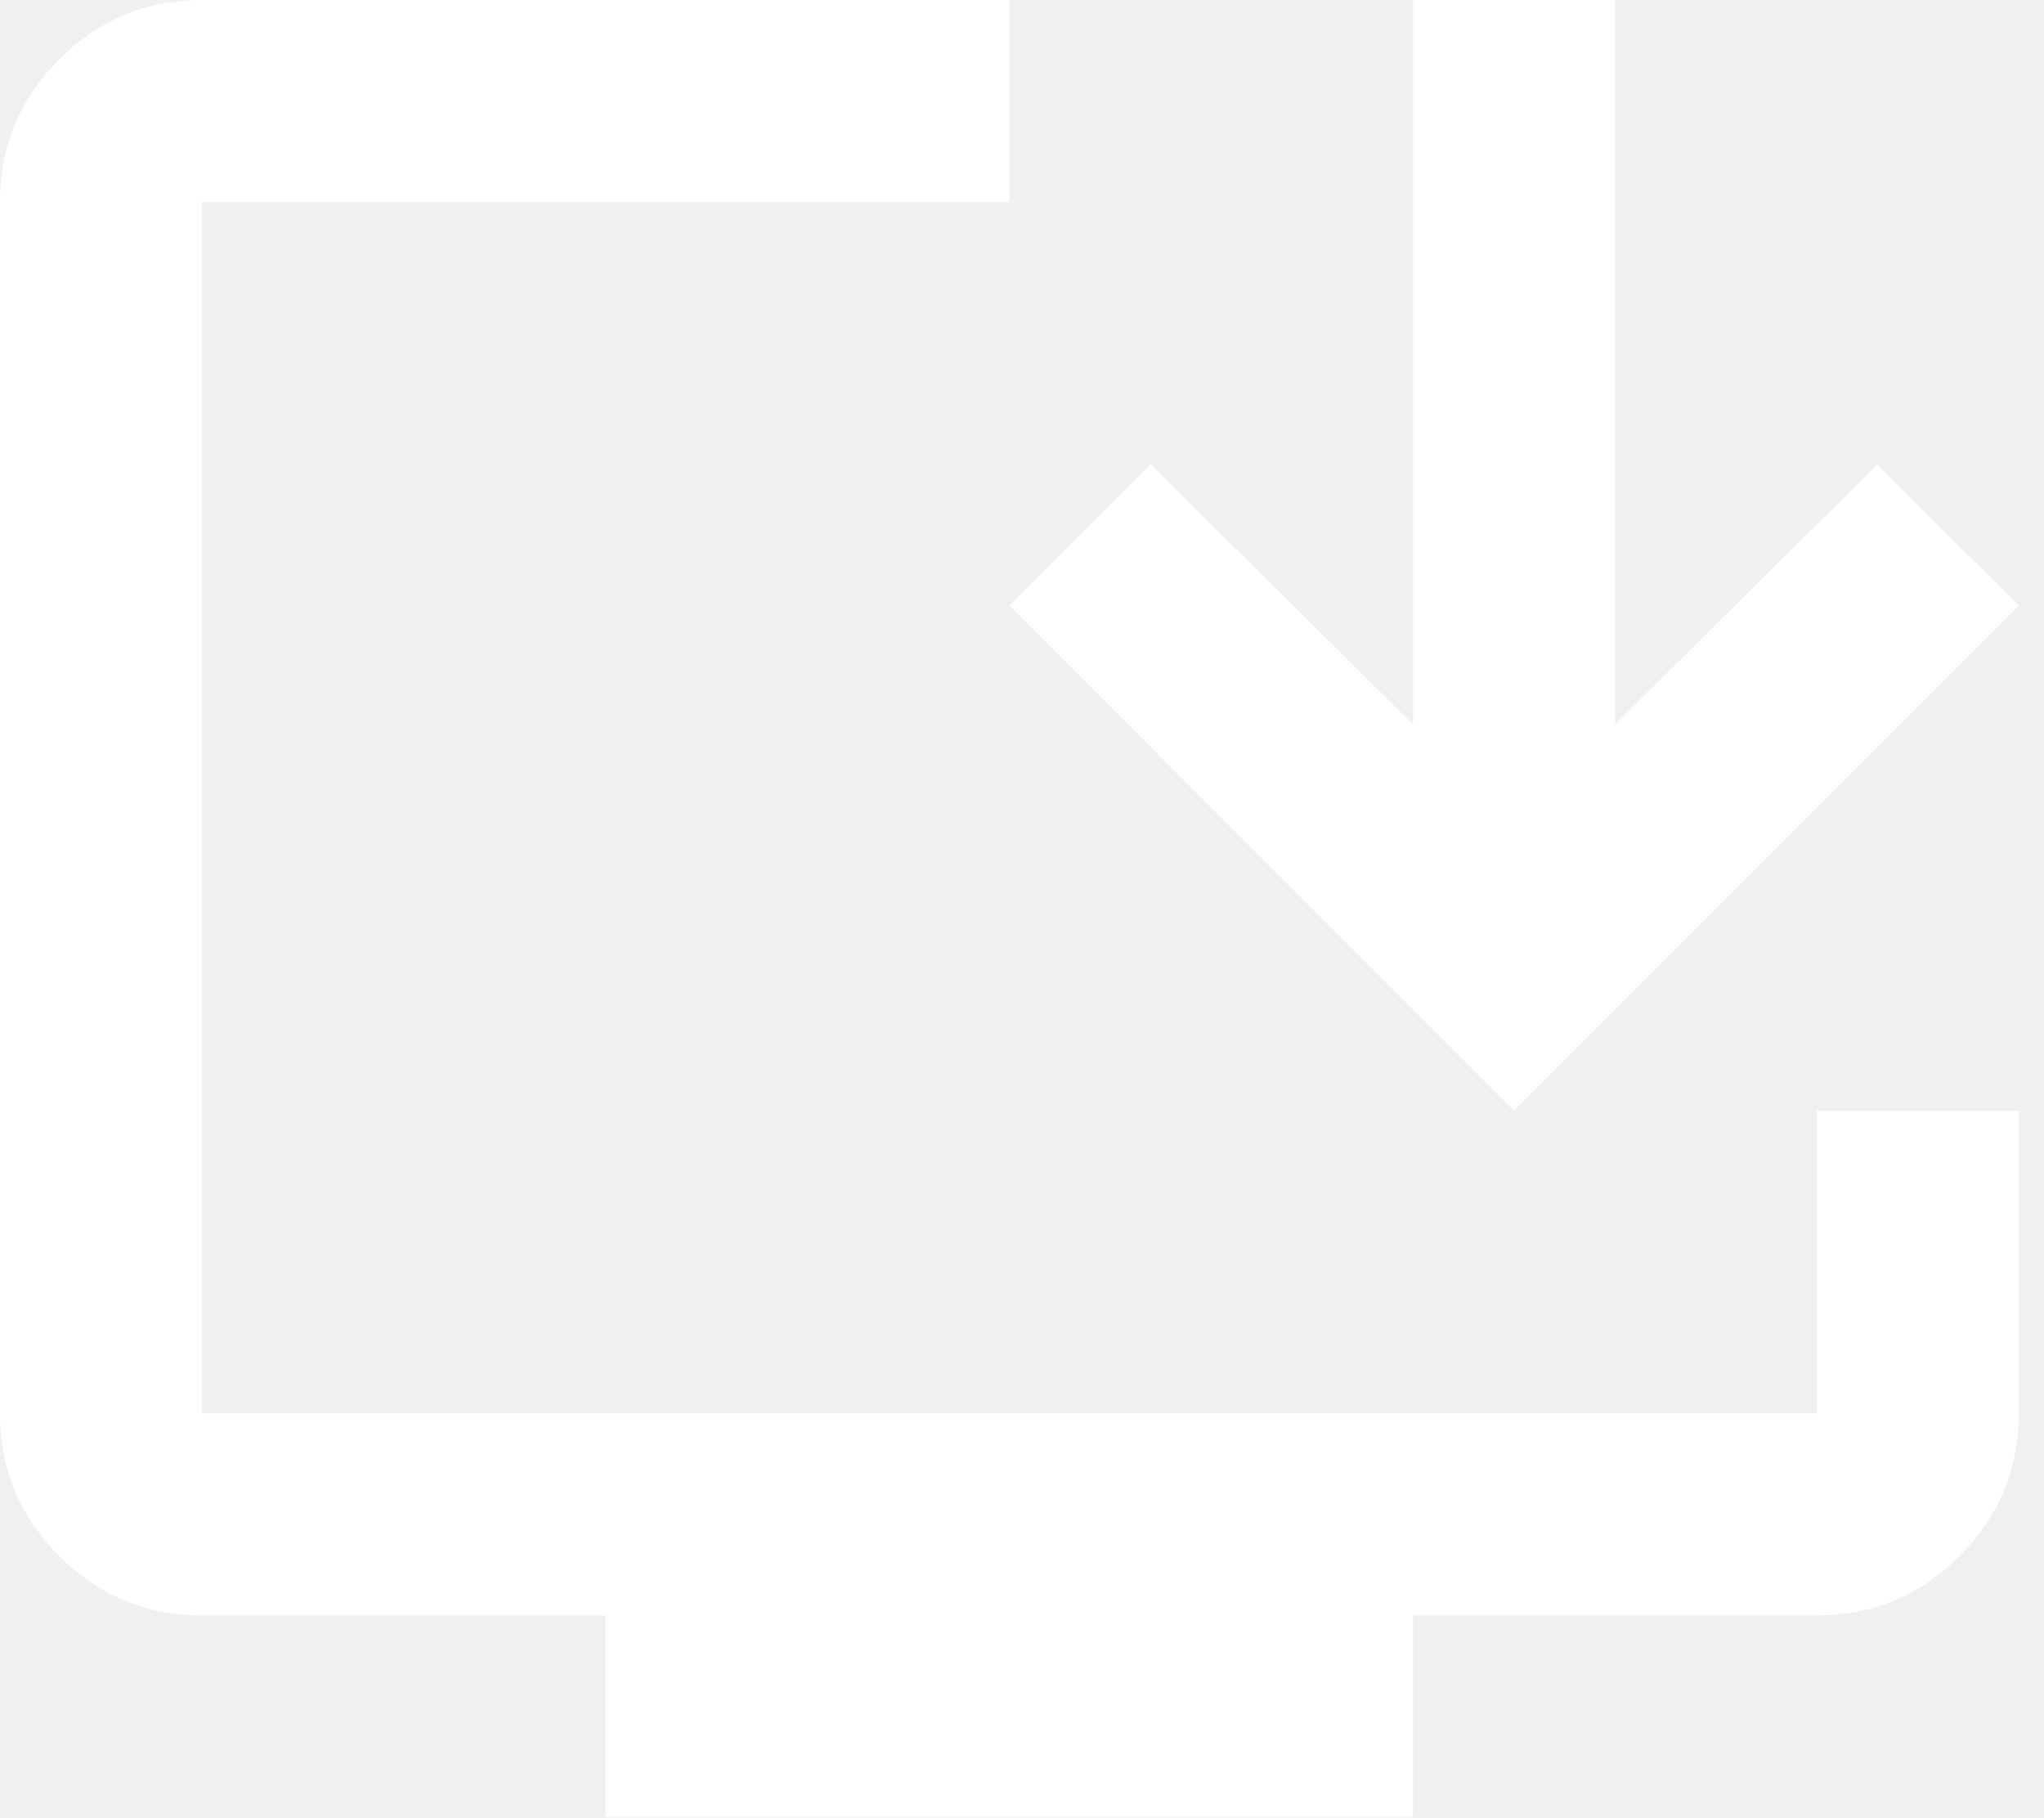
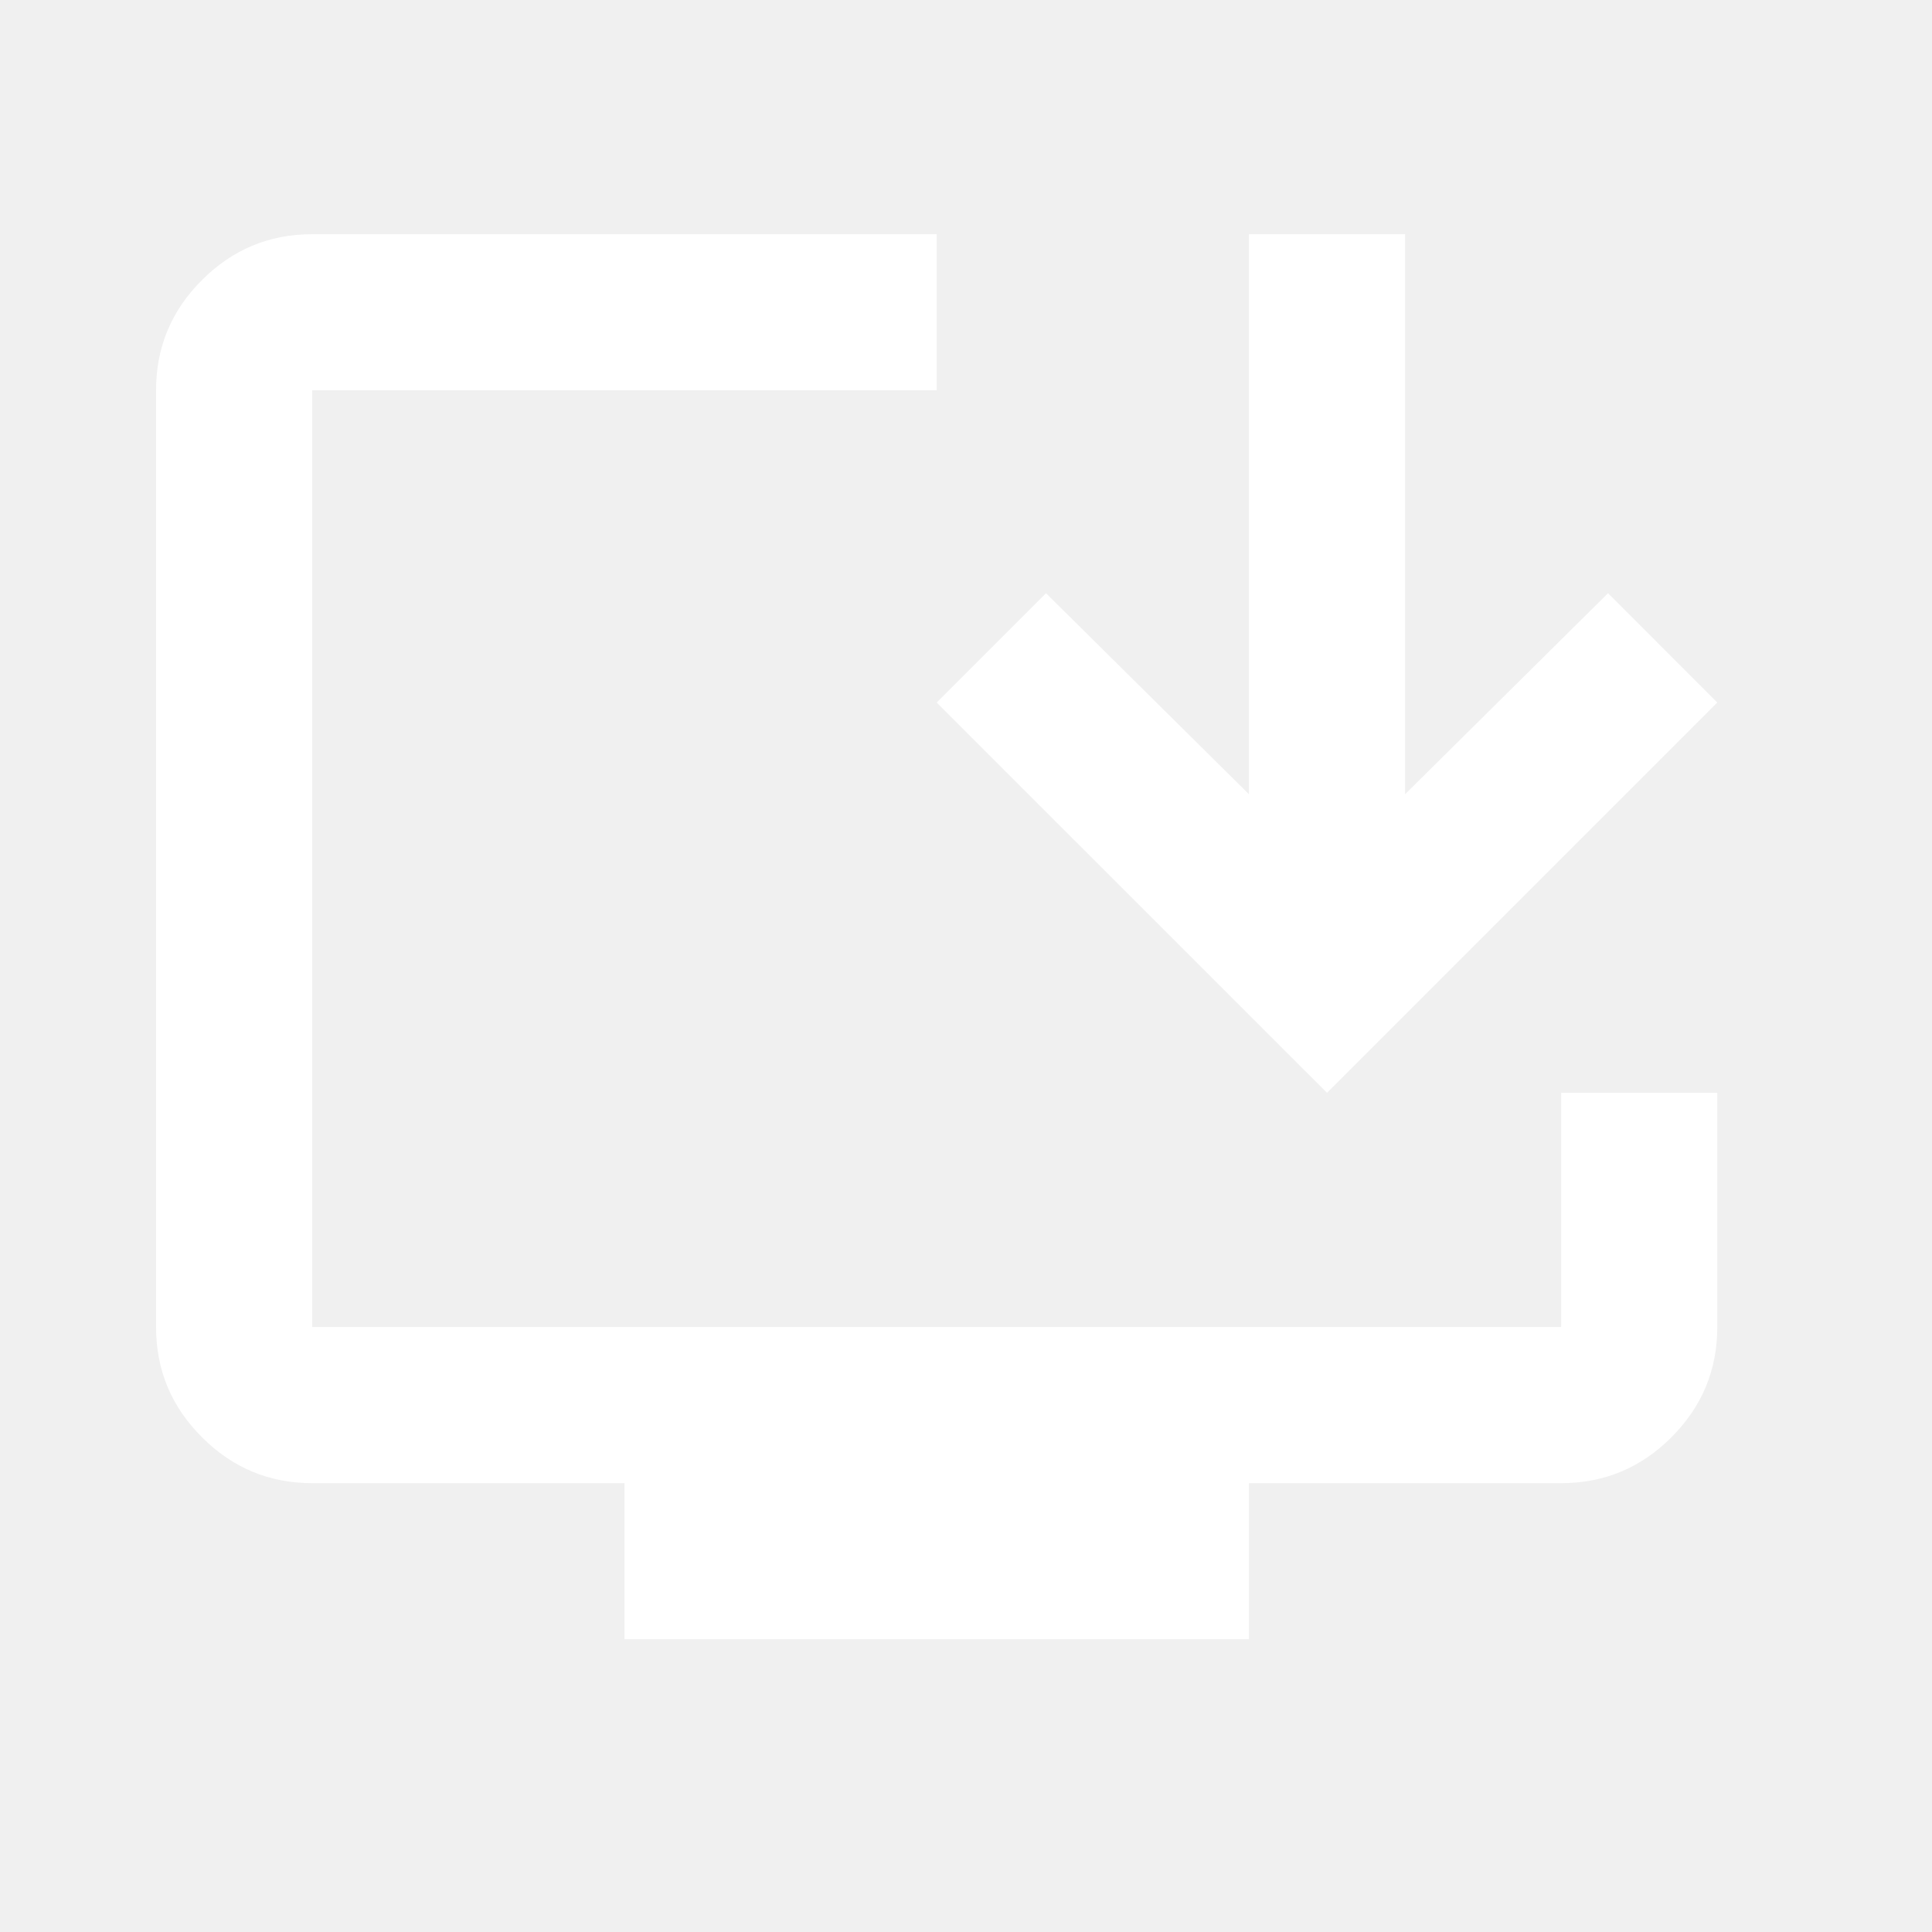
- <svg xmlns="http://www.w3.org/2000/svg" width="18" height="16" viewBox="0 0 18 16" fill="none">
-   <path d="M5.333 16V14.222H1.778C1.289 14.222 0.87 14.048 0.522 13.7C0.174 13.352 0 12.933 0 12.444V1.778C0 1.289 0.174 0.87 0.522 0.522C0.87 0.174 1.289 0 1.778 0H8.889V1.778H1.778V12.444H16V9.778H17.778V12.444C17.778 12.933 17.604 13.352 17.256 13.7C16.907 14.048 16.489 14.222 16 14.222H12.444V16H5.333ZM13.333 9.778L8.889 5.333L10.133 4.089L12.444 6.378V0H14.222V6.378L16.533 4.089L17.778 5.333L13.333 9.778Z" fill="white" />
+ <svg xmlns="http://www.w3.org/2000/svg" width="22" height="22" viewBox="0 0 22 22" fill="none">
+   <mask id="mask0_302_7149" style="mask-type:alpha" maskUnits="userSpaceOnUse" x="0" y="0" width="22" height="22">
+     <rect width="21.333" height="21.333" fill="#D9D9D9" />
+   </mask>
+   <g mask="url(#mask0_302_7149)">
+     <path d="M7.111 18.666V16.889H3.555C3.066 16.889 2.648 16.715 2.3 16.366C1.951 16.018 1.777 15.6 1.777 15.111V4.444C1.777 3.955 1.951 3.537 2.3 3.189C2.648 2.841 3.066 2.667 3.555 2.667H10.666V4.444H3.555V15.111H17.777V12.444H19.555V15.111C19.555 15.6 19.381 16.018 19.033 16.366C18.685 16.715 18.266 16.889 17.777 16.889H14.222V18.666H7.111ZM15.111 12.444L10.666 8L11.911 6.755L14.222 9.044V2.667H16V9.044L18.311 6.755L19.555 8L15.111 12.444Z" fill="white" />
+   </g>
</svg>
